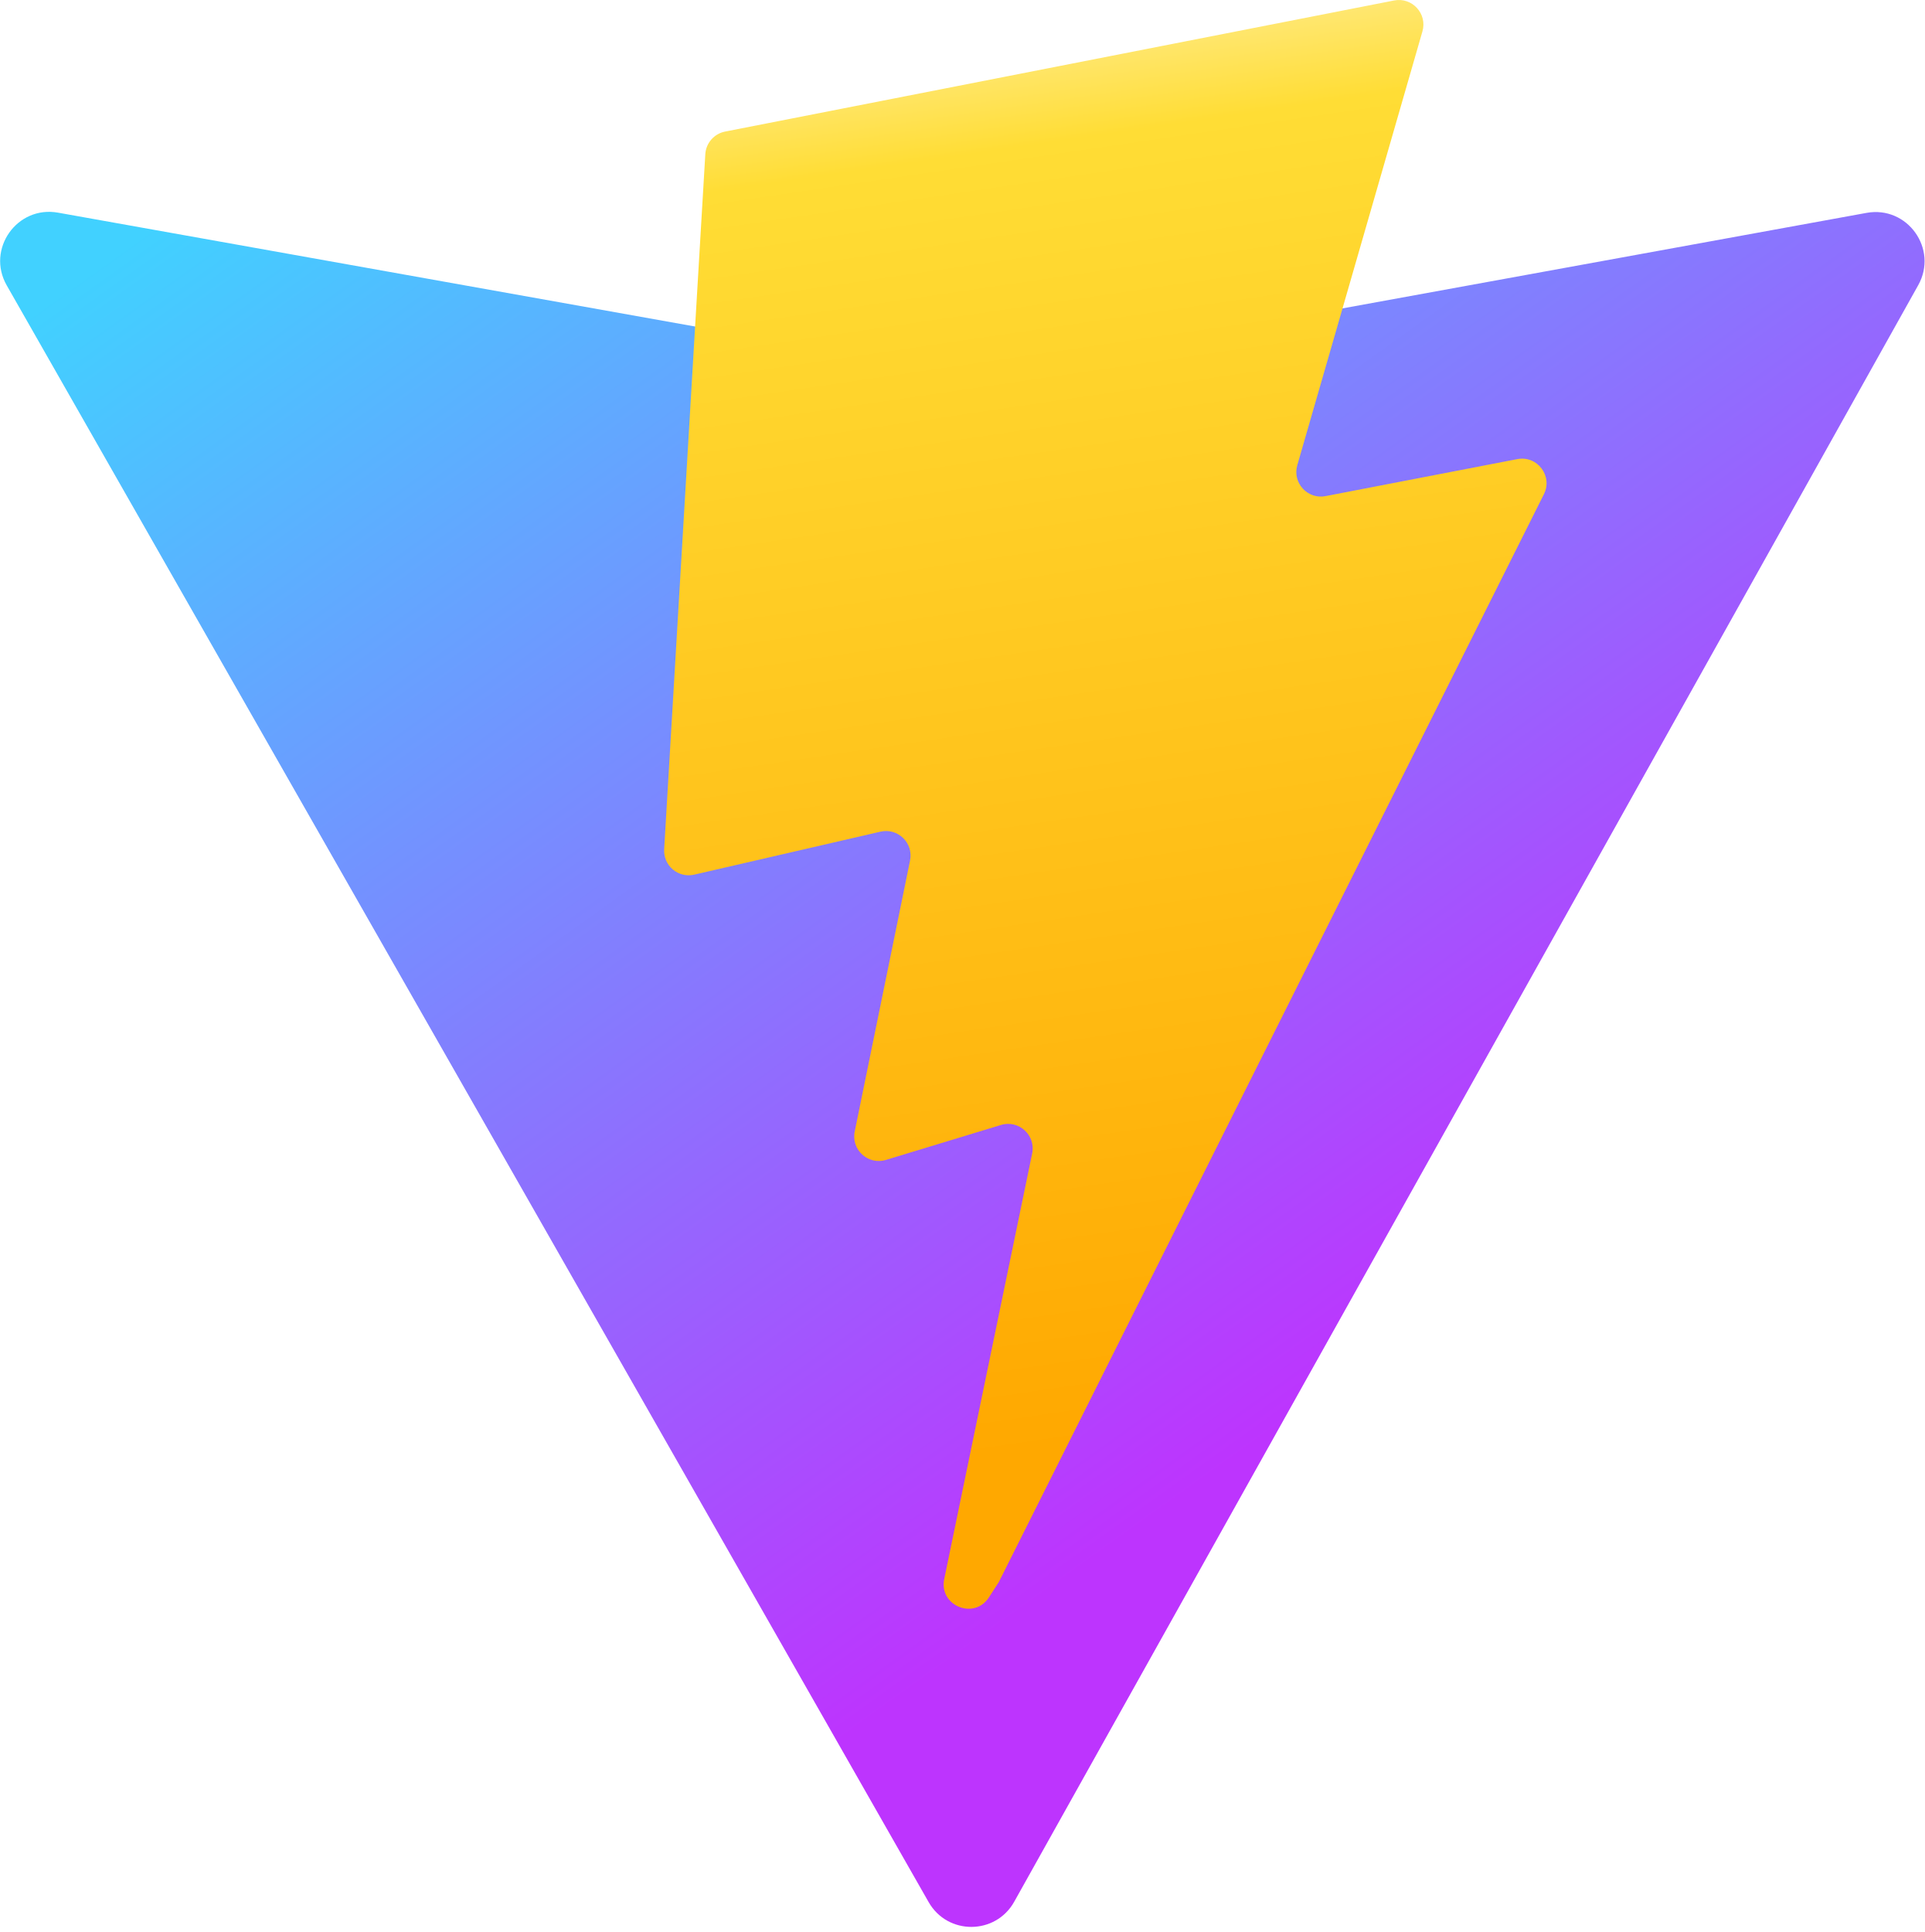
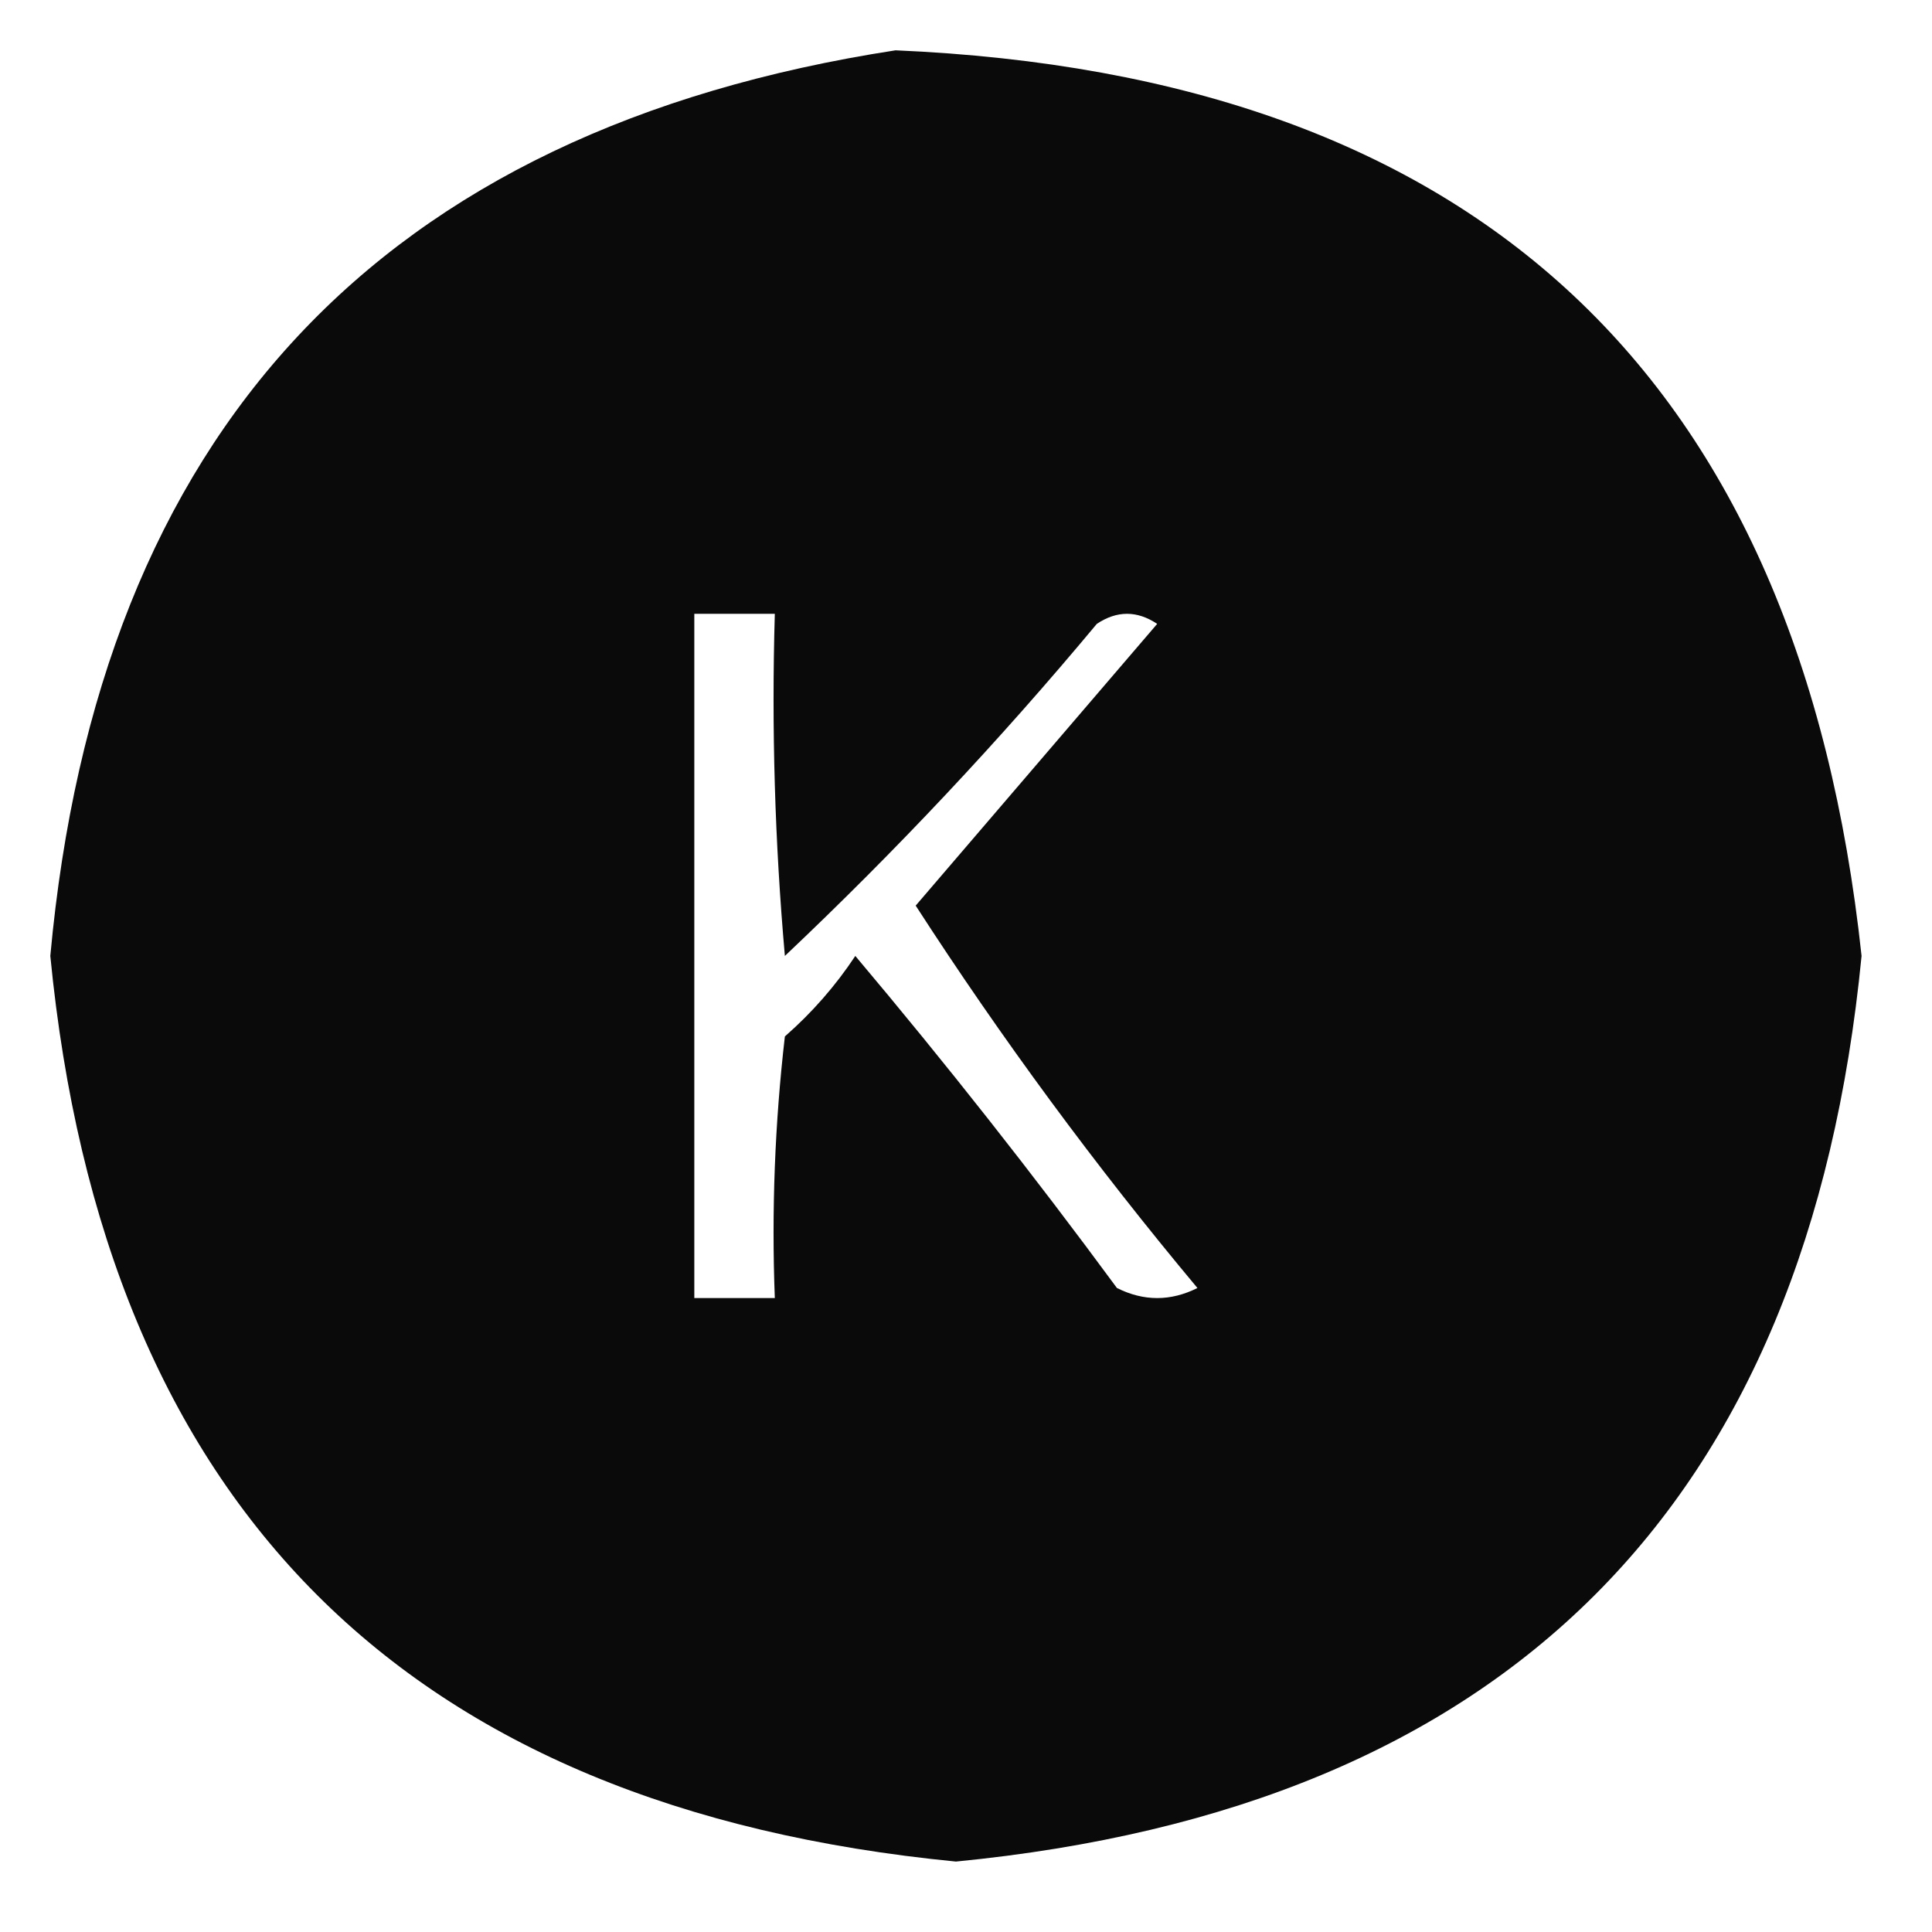
- <svg xmlns="http://www.w3.org/2000/svg" aria-hidden="true" role="img" class="iconify iconify--logos" width="31.88" height="32" preserveAspectRatio="xMidYMid meet" viewBox="0 0 256 257">
-   <defs>
-     <linearGradient id="IconifyId1813088fe1fbc01fb466" x1="-.828%" x2="57.636%" y1="7.652%" y2="78.411%">
-       <stop offset="0%" stop-color="#41D1FF" />
-       <stop offset="100%" stop-color="#BD34FE" />
-     </linearGradient>
-     <linearGradient id="IconifyId1813088fe1fbc01fb467" x1="43.376%" x2="50.316%" y1="2.242%" y2="89.03%">
-       <stop offset="0%" stop-color="#FFEA83" />
-       <stop offset="8.333%" stop-color="#FFDD35" />
-       <stop offset="100%" stop-color="#FFA800" />
-     </linearGradient>
-   </defs>
-   <path fill="url(#IconifyId1813088fe1fbc01fb466)" d="M255.153 37.938L134.897 252.976c-2.483 4.44-8.862 4.466-11.382.048L.875 37.958c-2.746-4.814 1.371-10.646 6.827-9.67l120.385 21.517a6.537 6.537 0 0 0 2.322-.004l117.867-21.483c5.438-.991 9.574 4.796 6.877 9.62Z" />
-   <path fill="url(#IconifyId1813088fe1fbc01fb467)" d="M185.432.063L96.44 17.501a3.268 3.268 0 0 0-2.634 3.014l-5.474 92.456a3.268 3.268 0 0 0 3.997 3.378l24.777-5.718c2.318-.535 4.413 1.507 3.936 3.838l-7.361 36.047c-.495 2.426 1.782 4.5 4.151 3.78l15.304-4.649c2.372-.72 4.652 1.36 4.15 3.788l-11.698 56.621c-.732 3.542 3.979 5.473 5.943 2.437l1.313-2.028l72.516-144.72c1.215-2.423-.88-5.186-3.54-4.672l-25.505 4.922c-2.396.462-4.435-1.77-3.759-4.114l16.646-57.705c.677-2.35-1.37-4.583-3.769-4.113Z" />
+ <svg xmlns="http://www.w3.org/2000/svg" version="1.1" width="96px" height="96px" style="shape-rendering:geometricPrecision; text-rendering:geometricPrecision; image-rendering:optimizeQuality; fill-rule:evenodd; clip-rule:evenodd">
+   <g>
+     <path style="opacity:0.959" fill="#000000" d="M 44.5,2.5 C 73.412,3.746 89.412,18.746 92.5,47.5C 89.833,74.833 74.833,89.833 47.5,92.5C 20.167,89.833 5.167,74.833 2.5,47.5C 4.888,21.451 18.888,6.451 44.5,2.5 Z M 34.5,30.5 C 35.833,30.5 37.167,30.5 38.5,30.5C 38.334,36.176 38.501,41.843 39,47.5C 44.514,42.286 49.681,36.786 54.5,31C 55.5,30.333 56.5,30.333 57.5,31C 53.487,35.678 49.487,40.345 45.5,45C 49.766,51.604 54.433,57.937 59.5,64C 58.167,64.667 56.833,64.667 55.5,64C 51.327,58.332 46.993,52.832 42.5,47.5C 41.52,48.981 40.353,50.315 39,51.5C 38.501,55.821 38.334,60.154 38.5,64.5C 37.167,64.5 35.833,64.5 34.5,64.5C 34.5,53.167 34.5,41.833 34.5,30.5 Z" />
+   </g>
</svg>
